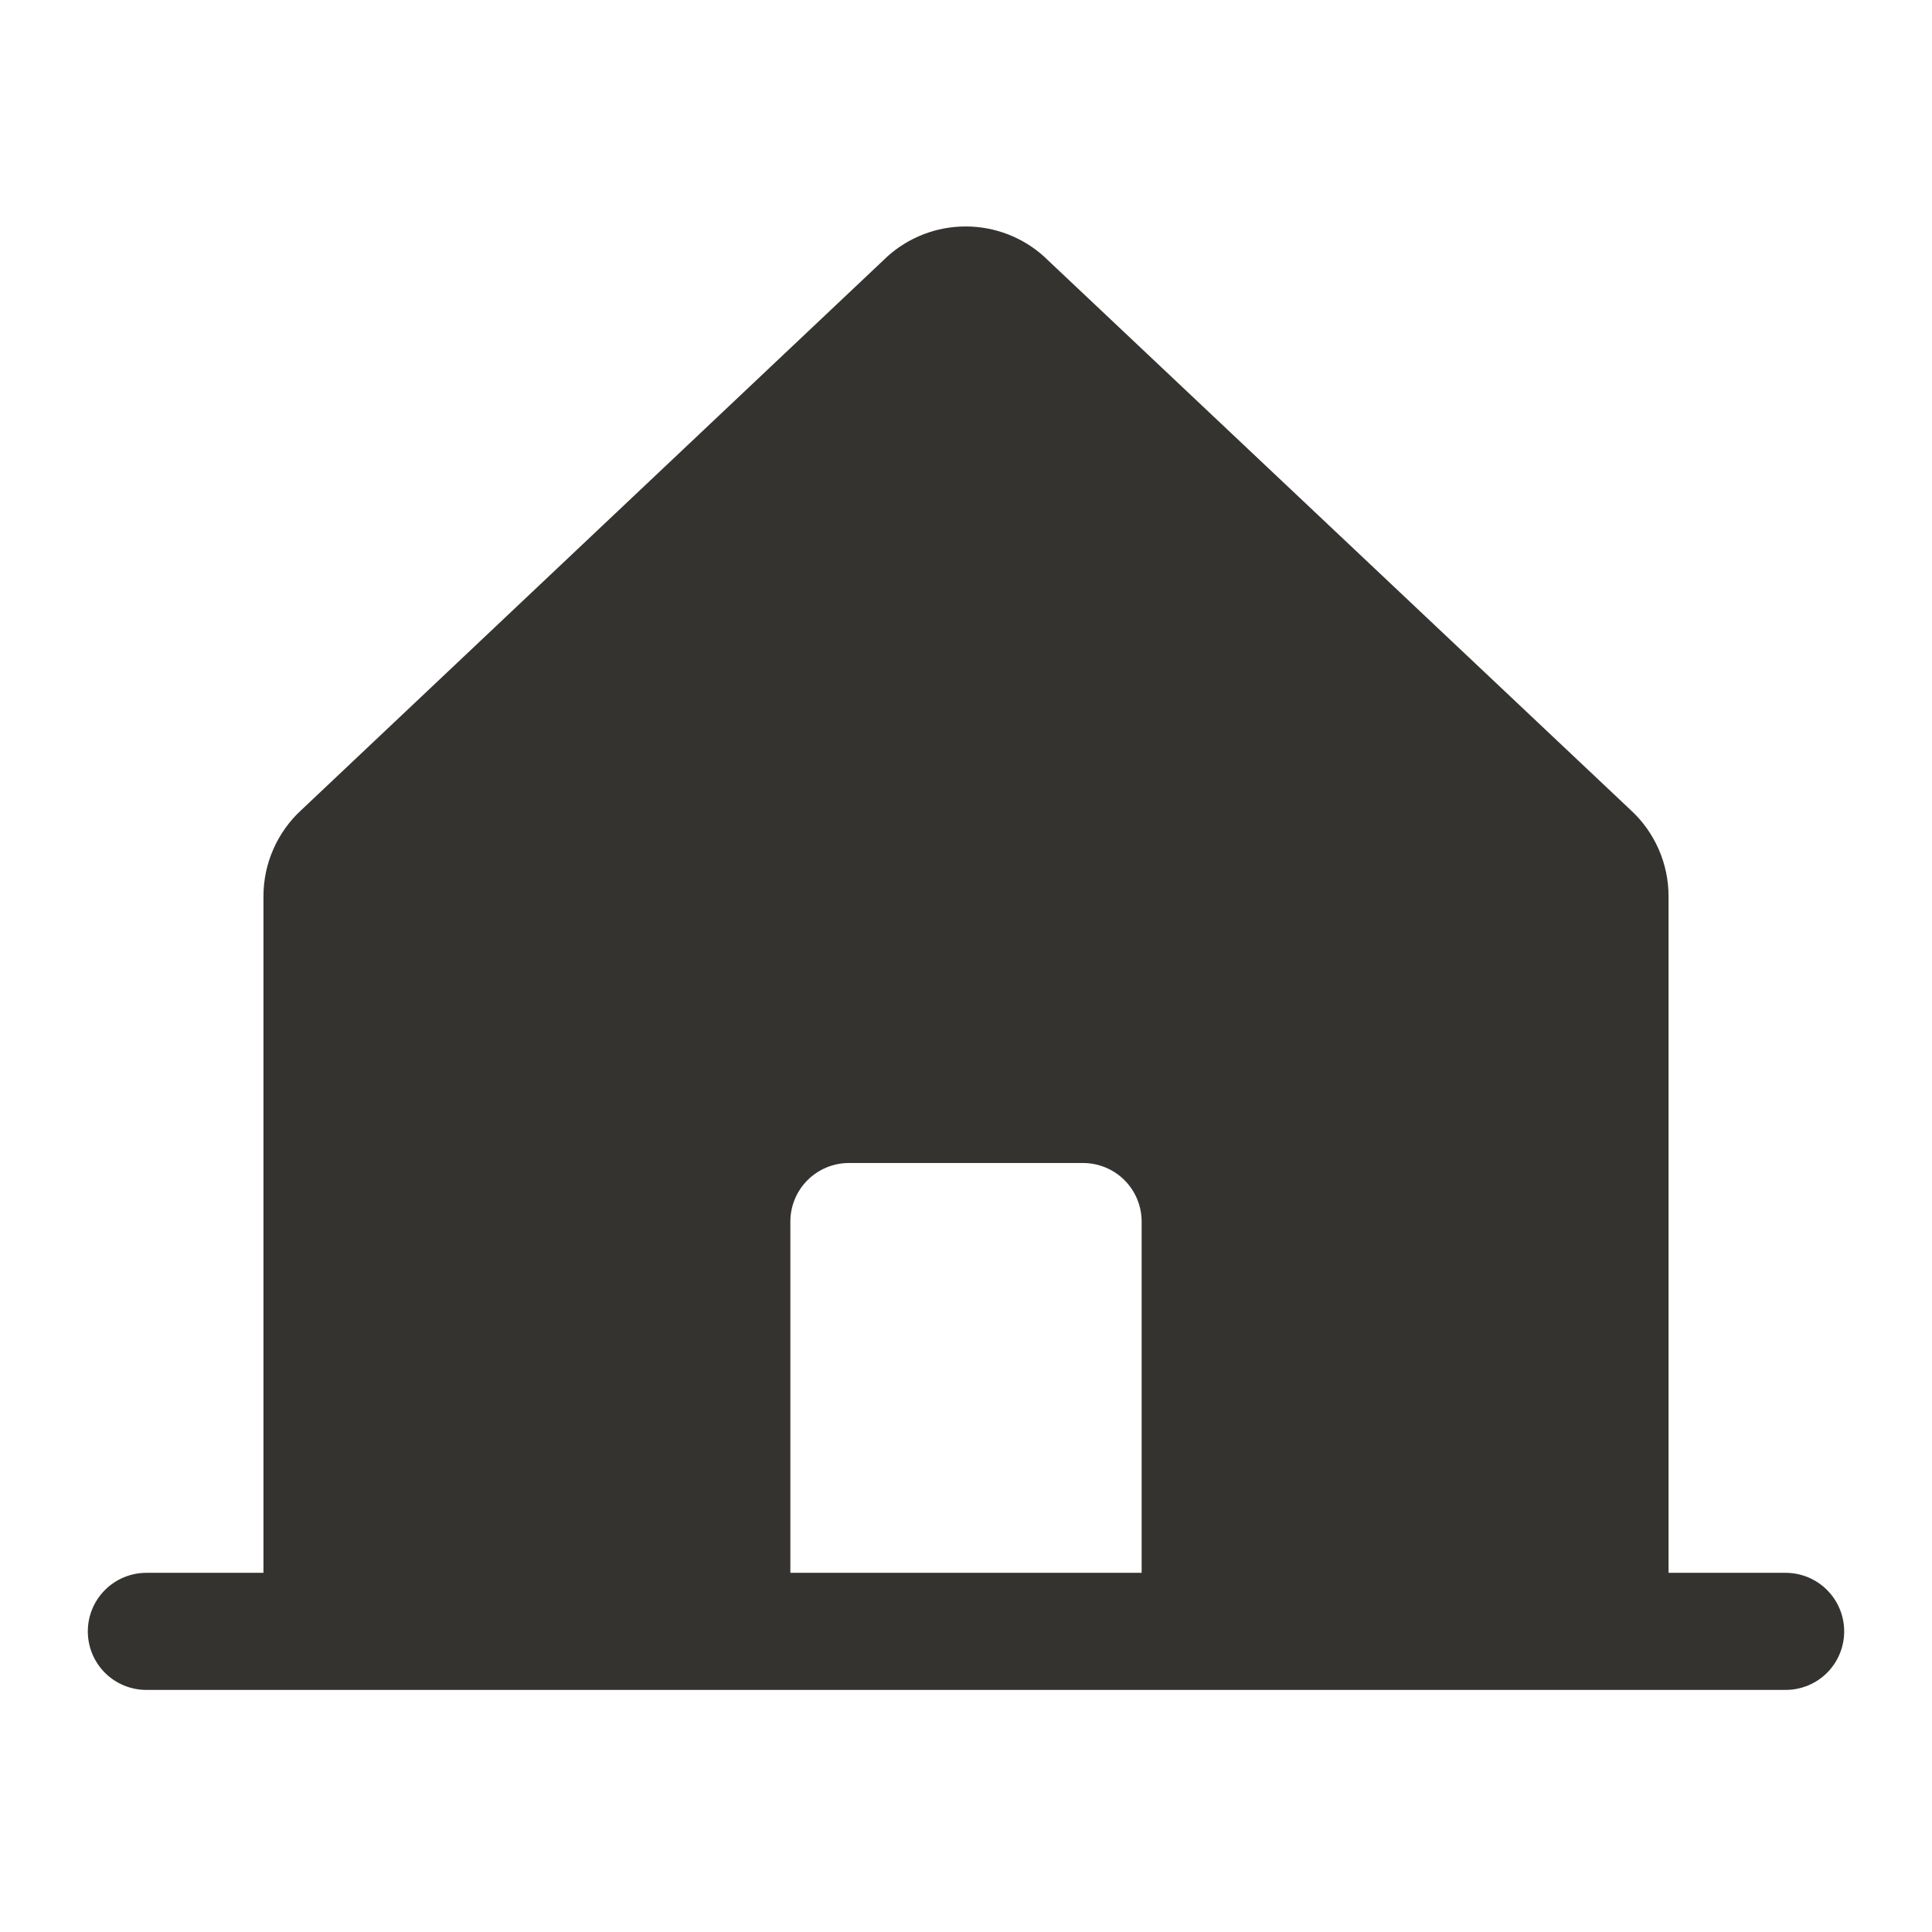
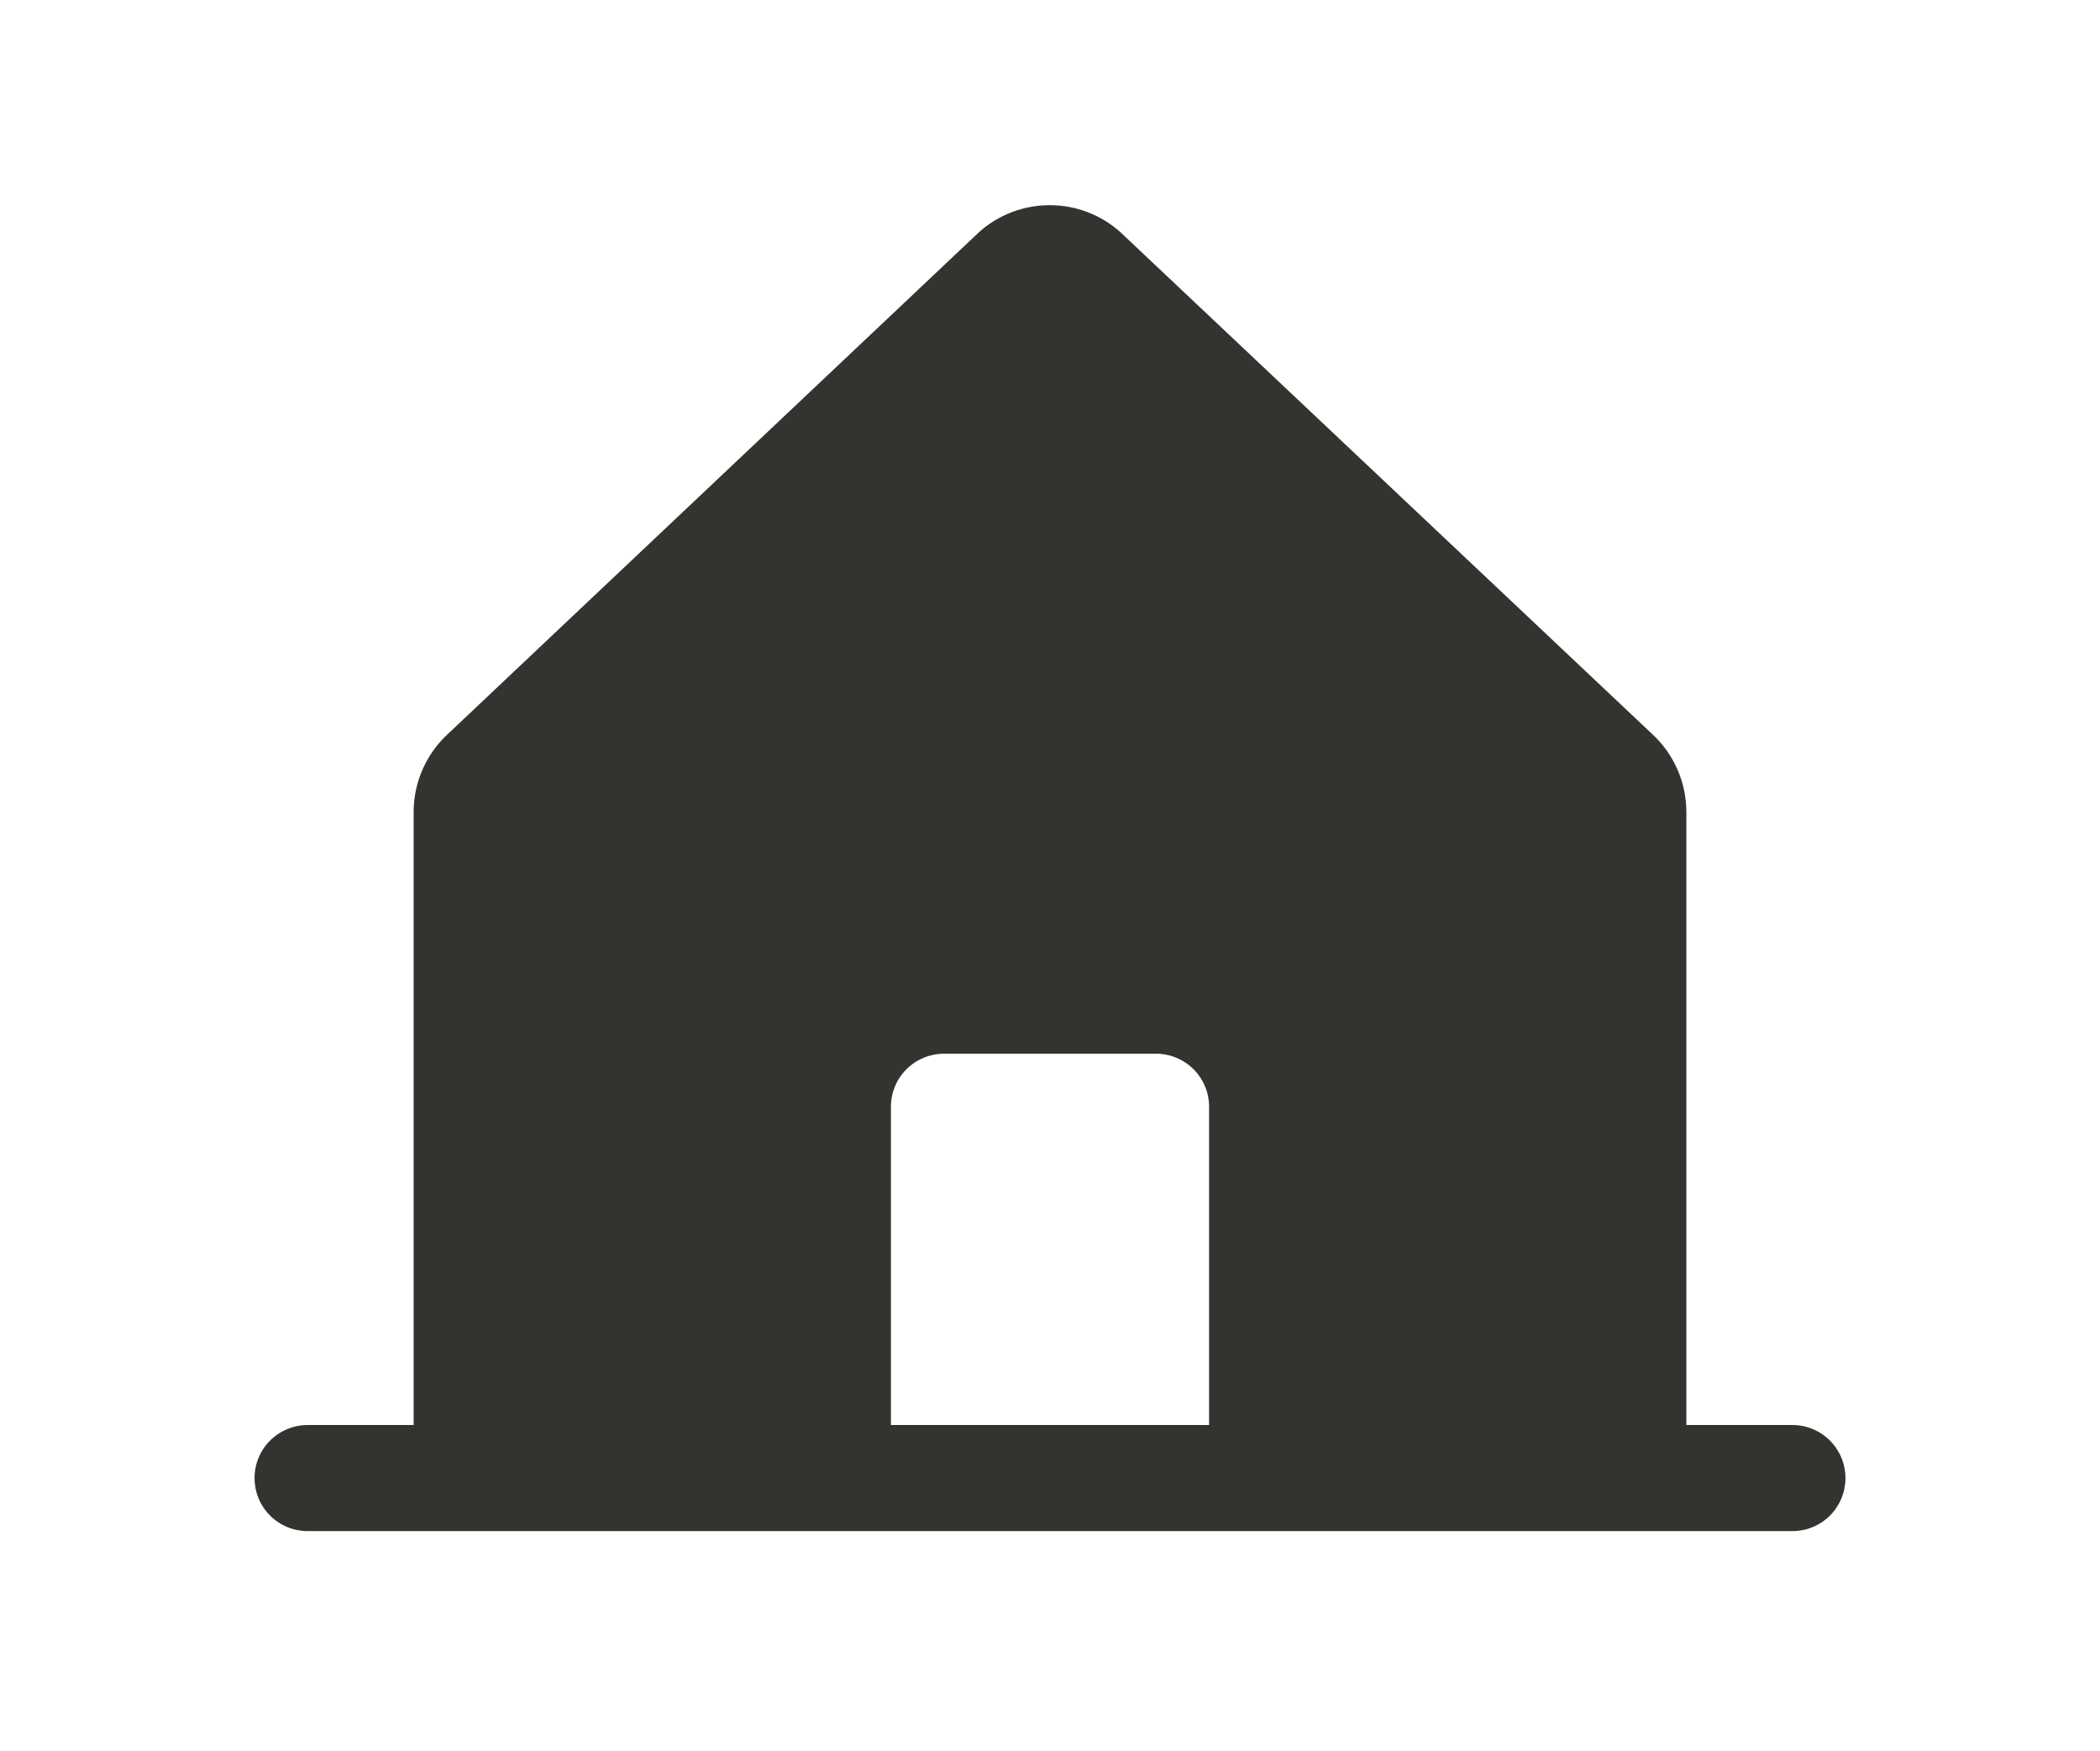
- <svg xmlns="http://www.w3.org/2000/svg" width="33" height="33" viewBox="0 0 33 33" fill="none">
+ <svg xmlns="http://www.w3.org/2000/svg" width="30" height="25" viewBox="0 0 33 33" fill="none">
  <path d="M30.5 26.865H28.5V15.309C28.5 15.032 28.443 14.759 28.331 14.505C28.22 14.252 28.058 14.024 27.854 13.837L17.854 4.402C17.849 4.397 17.844 4.393 17.84 4.388C17.472 4.053 16.992 3.868 16.494 3.868C15.997 3.868 15.517 4.053 15.149 4.388L15.135 4.402L5.146 13.837C4.942 14.024 4.78 14.252 4.669 14.505C4.557 14.759 4.5 15.032 4.5 15.309V26.865H2.5C2.235 26.865 1.98 26.971 1.793 27.158C1.605 27.346 1.5 27.6 1.5 27.865C1.5 28.131 1.605 28.385 1.793 28.573C1.98 28.76 2.235 28.865 2.5 28.865H30.5C30.765 28.865 31.02 28.76 31.207 28.573C31.395 28.385 31.5 28.131 31.5 27.865C31.5 27.6 31.395 27.346 31.207 27.158C31.02 26.971 30.765 26.865 30.5 26.865ZM19.5 26.865H13.5V20.865C13.5 20.6 13.605 20.346 13.793 20.158C13.98 19.971 14.235 19.865 14.5 19.865H18.5C18.765 19.865 19.02 19.971 19.207 20.158C19.395 20.346 19.5 20.6 19.5 20.865V26.865Z" fill="#343330" />
</svg>
